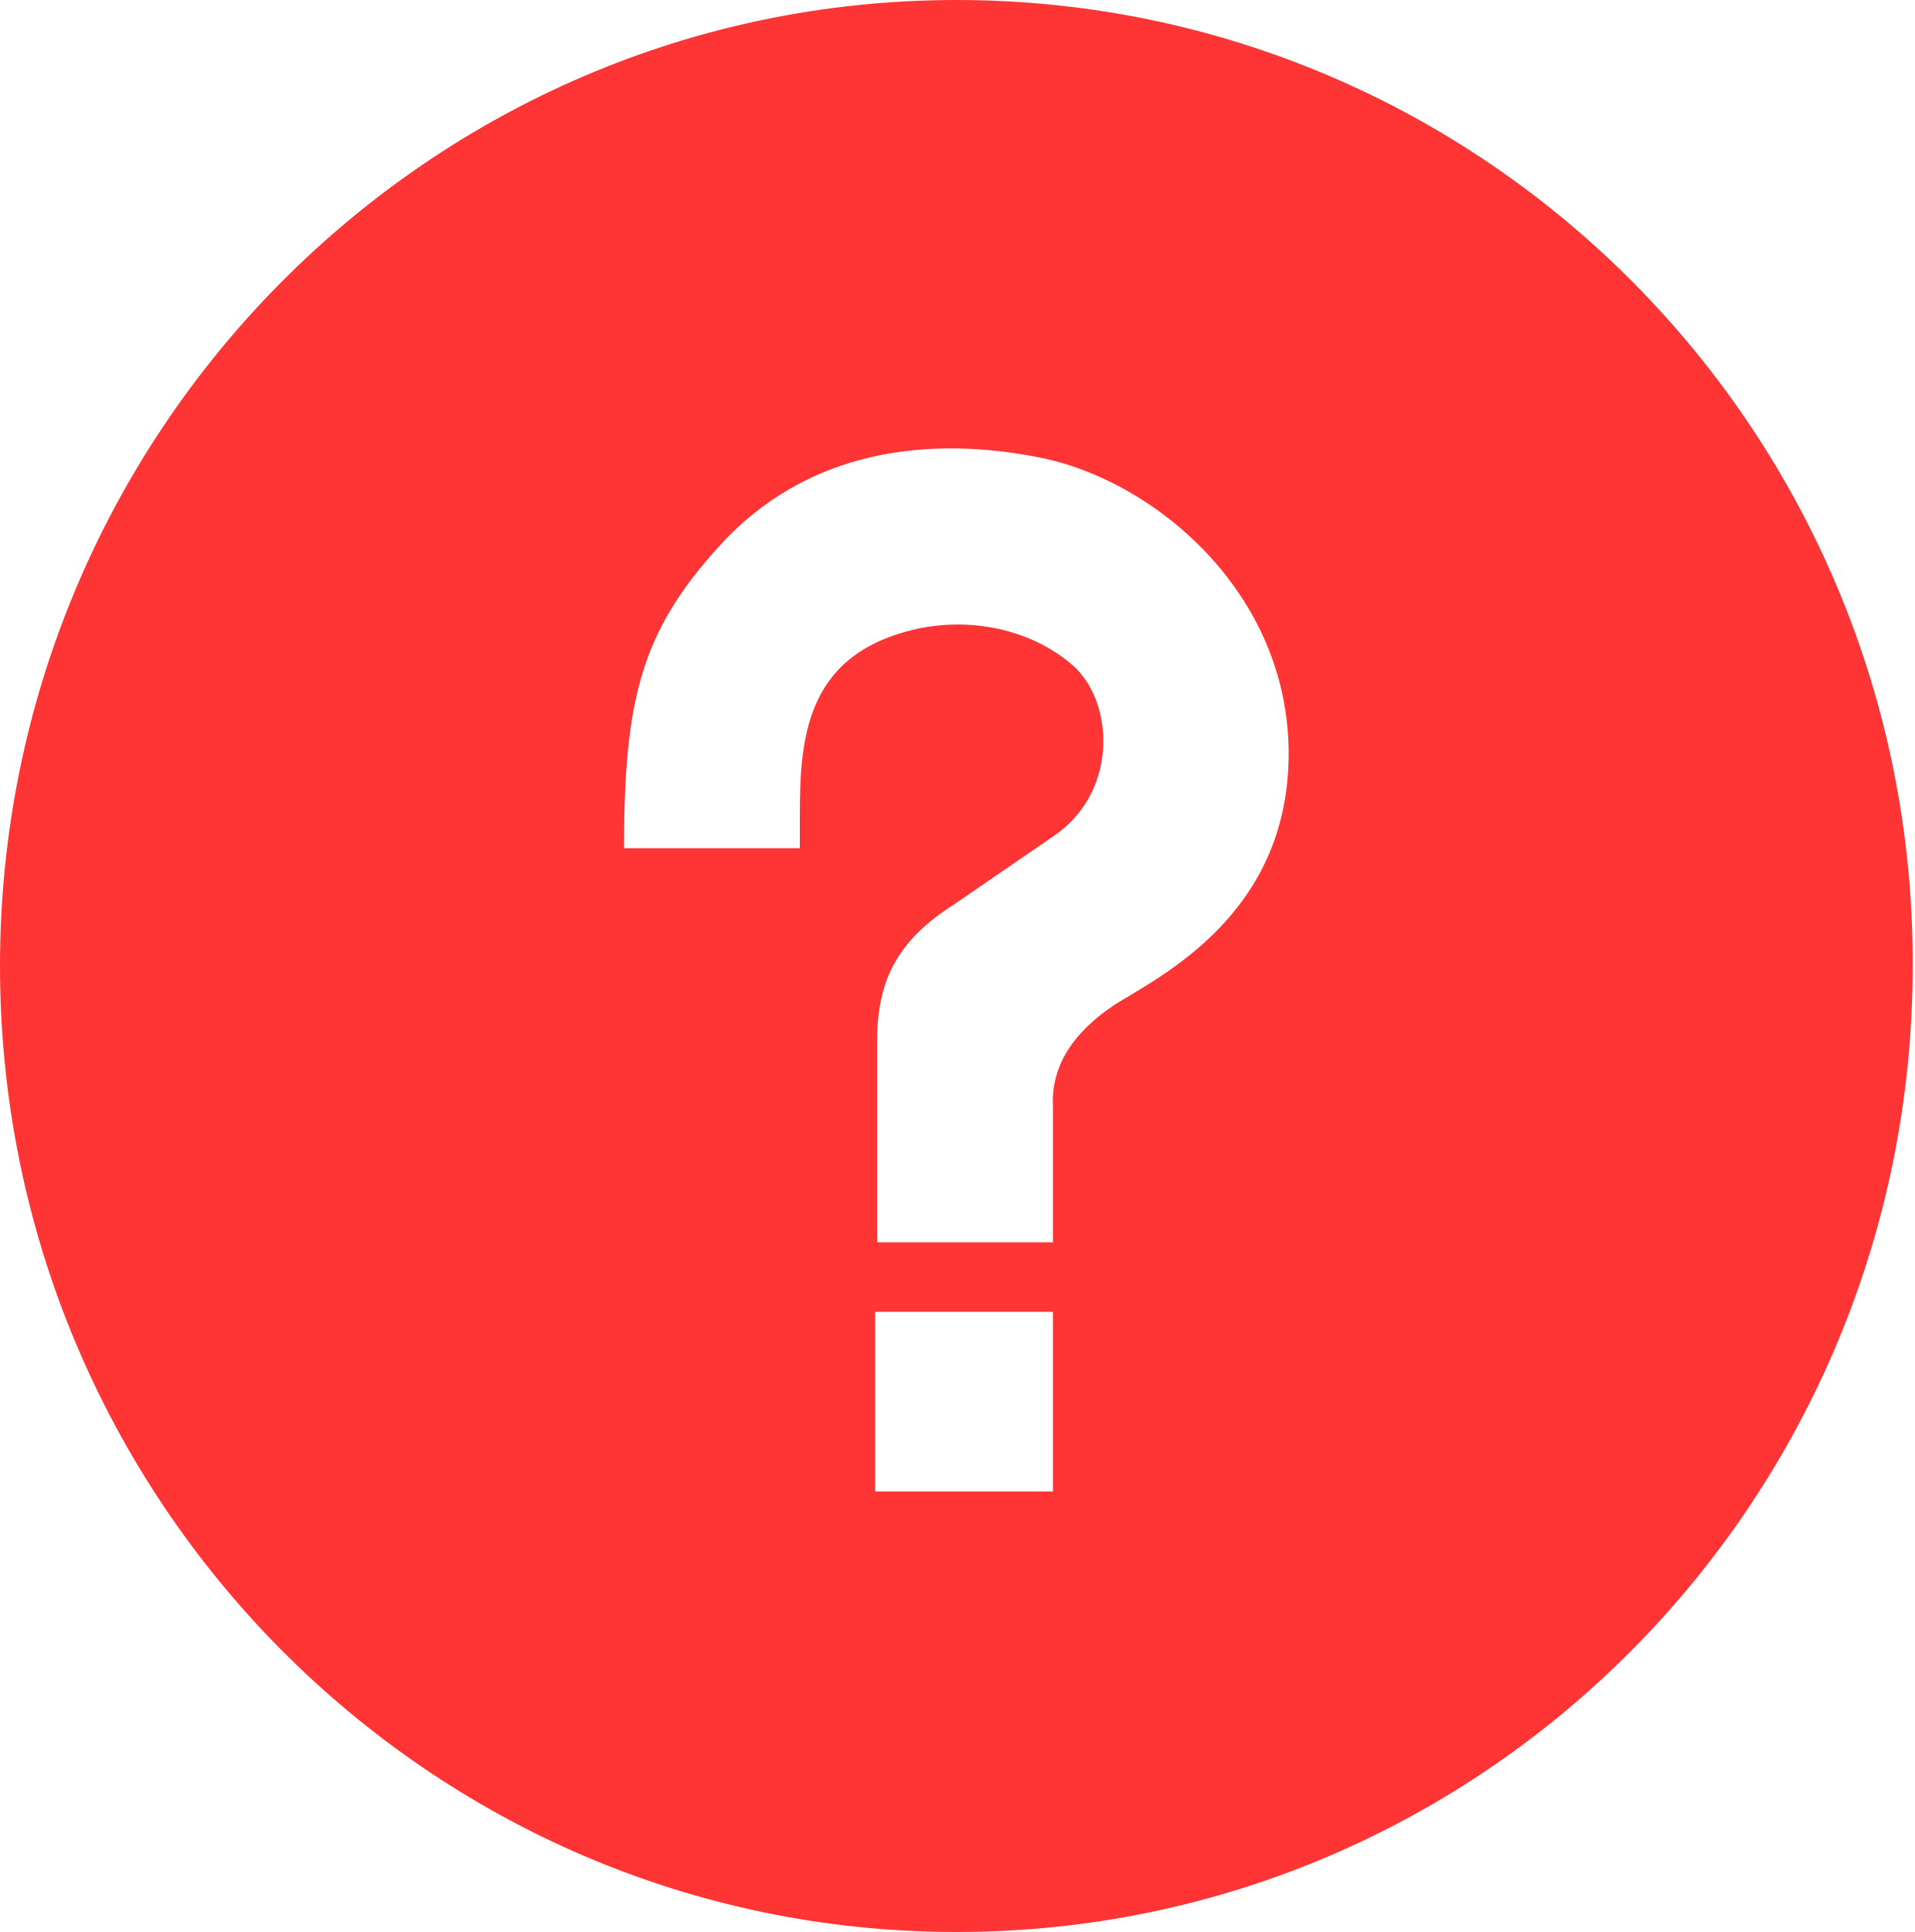
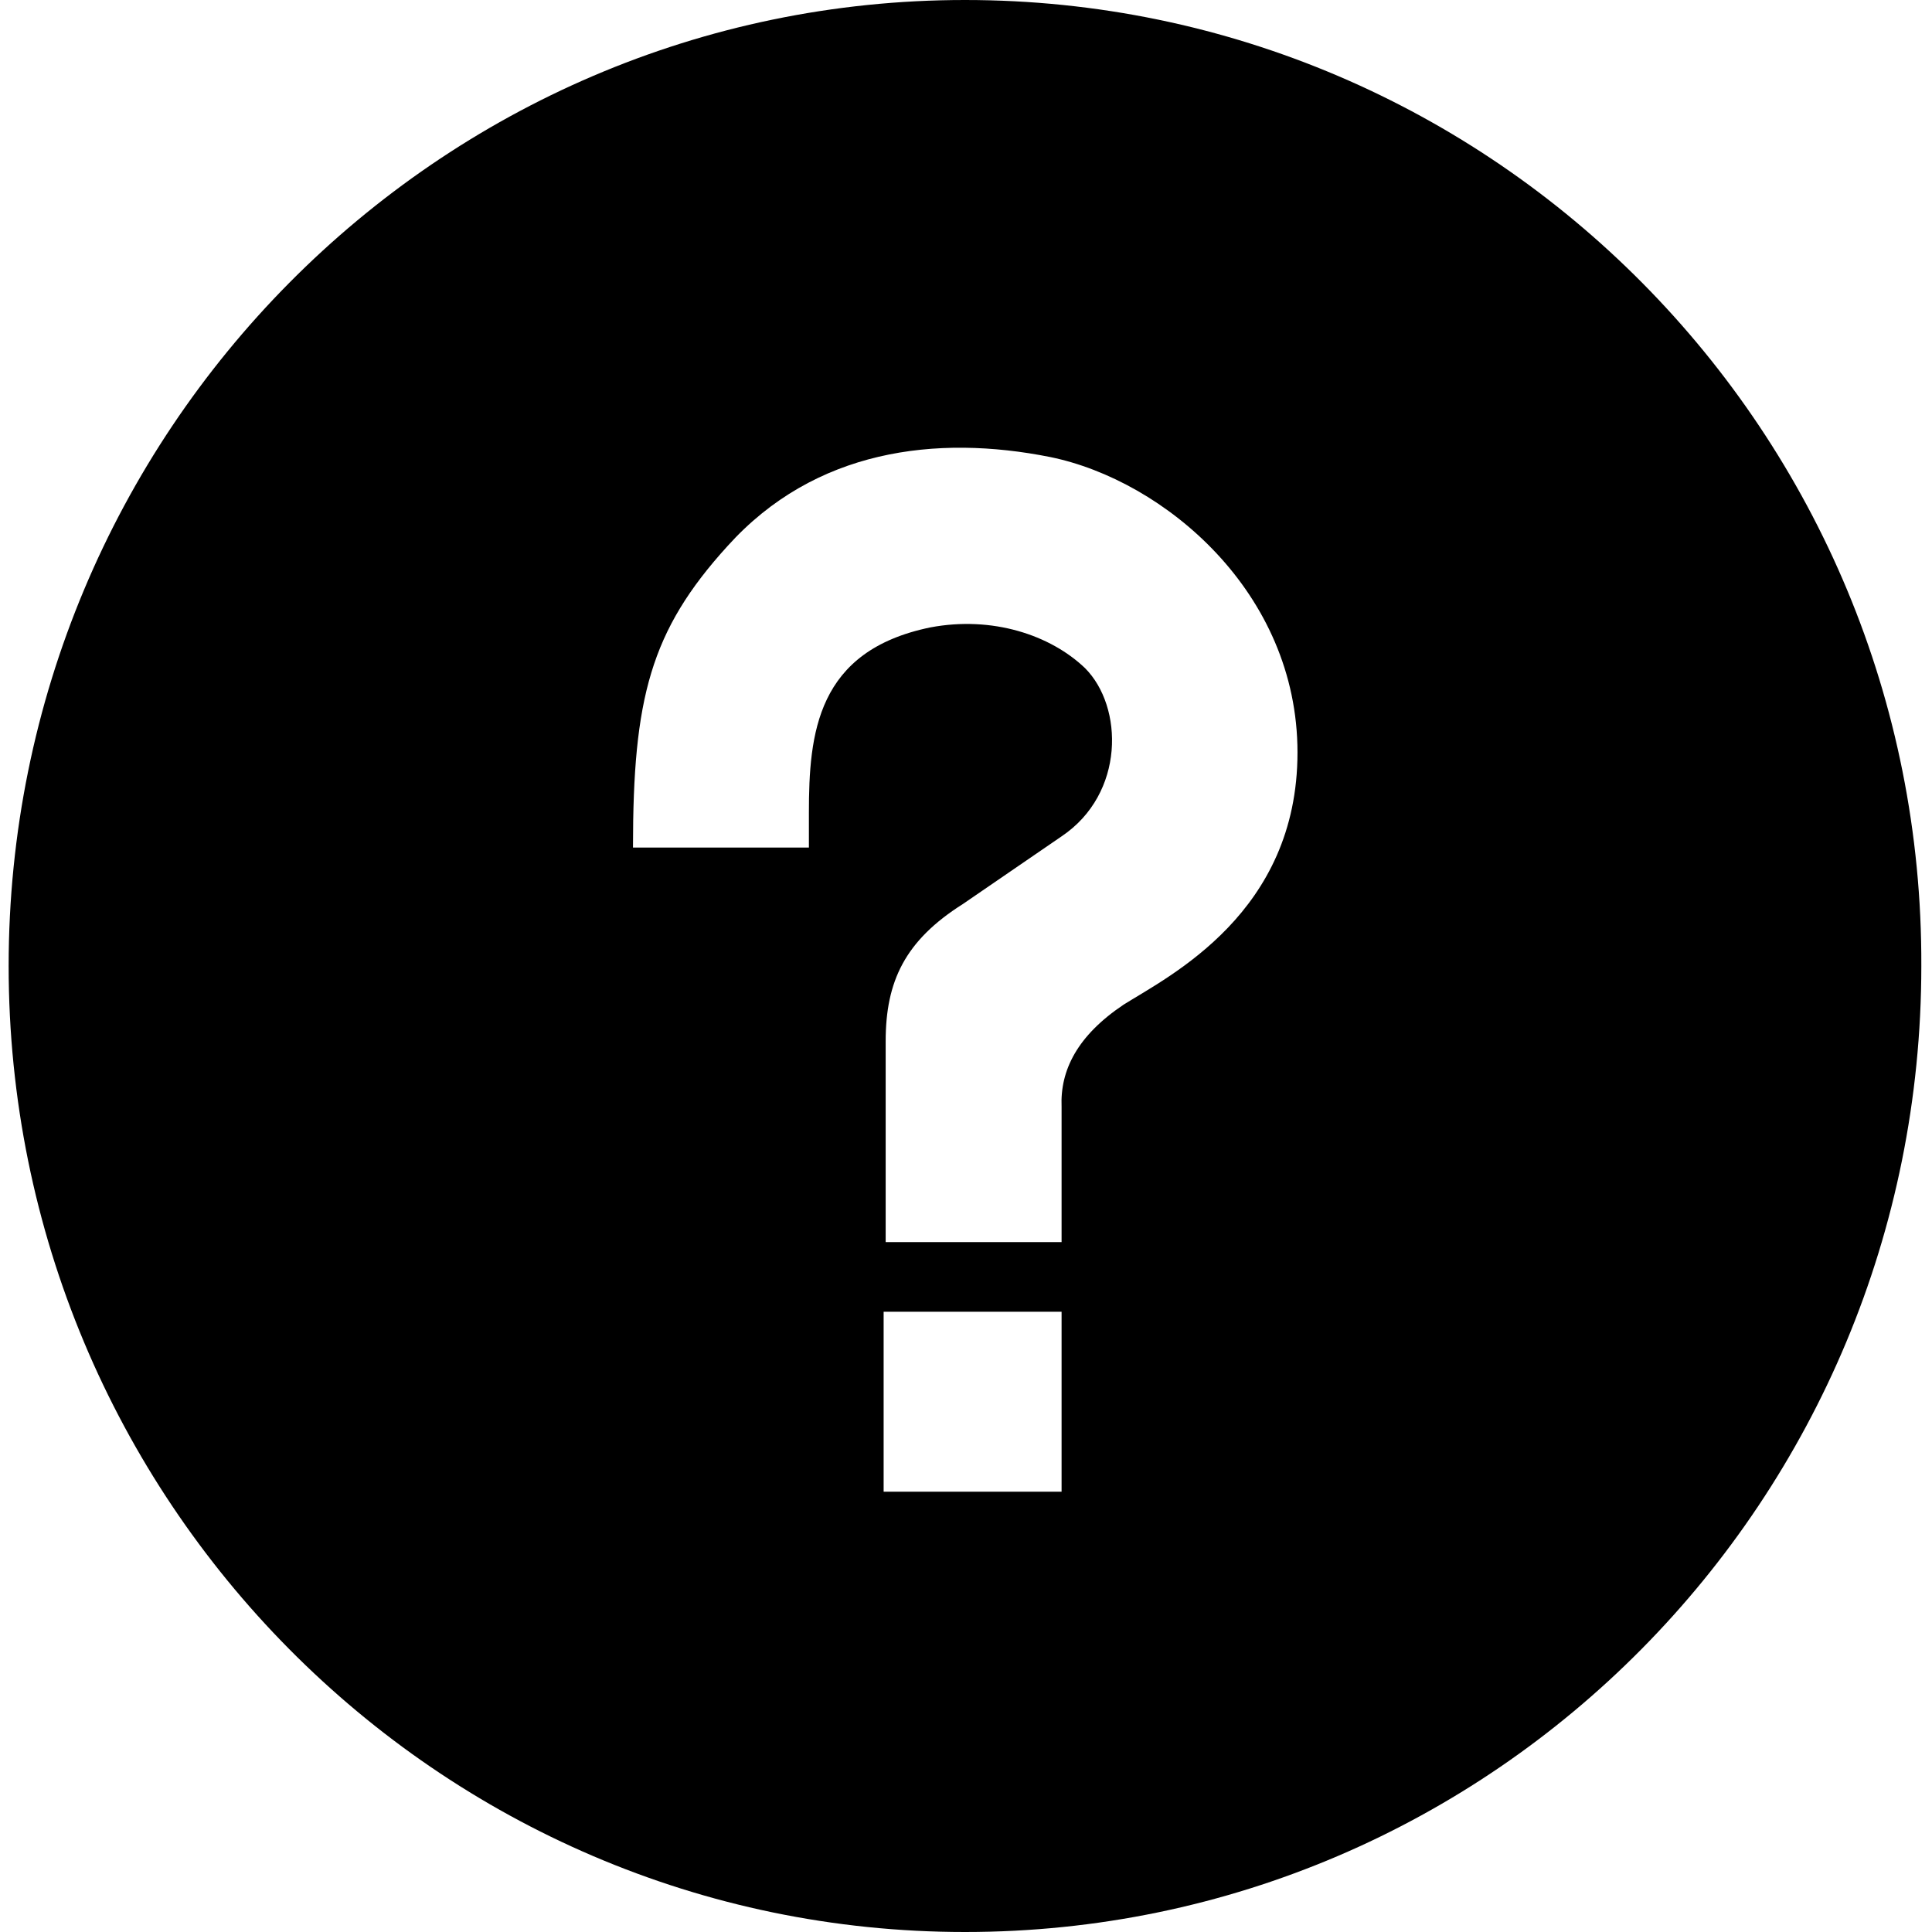
- <svg xmlns="http://www.w3.org/2000/svg" version="1.1" id="Your_Icon" x="0px" y="0px" viewBox="0 0 99.1 100" enable-background="new 0 0 99.1 100" xml:space="preserve">
+ <svg xmlns="http://www.w3.org/2000/svg" version="1.1" id="Your_Icon" x="0px" y="0px" viewBox="810 0 380 380" enable-background="new 810 0 380 380" xml:space="preserve">
  <g>
-     <path fill="#FF3535" d="M49.5,0C22.2,0,0,22.4,0,50c0,27.6,22.2,50,49.5,50c27.4,0,49.5-22.4,49.5-50C99.1,22.4,76.9,0,49.5,0z    M54.5,77.2h-9.2v-9.3h9.2V77.2z M57.7,52c-2.4,1.6-3.3,3.4-3.2,5.3v7l-9.1,0V53.9c0-3.1,1-5.2,4-7.1l5.1-3.5   c3.3-2.2,3.2-6.7,1.2-8.7c-1.8-1.7-4.8-2.7-8-2.1c-5.9,1.2-6.3,5.5-6.3,9.6v1.8h-9.1c0-7.7,0.9-11.2,4.9-15.6   c4.5-5,10.8-5.8,16.7-4.6c5.9,1.2,12.8,7,12.8,15.3C66.7,47.3,60.1,50.5,57.7,52z" />
+     <path d="M999.8,0C896.1,0,811.7,85.1,811.7,190s84.4,190,188.1,190c104.1,0,188.1-85.1,188.1-190C1188.3,85.1,1103.9,0,999.8,0z    M1018.8,293.4h-35V258h35V293.4z M1031,197.6c-9.1,6.1-12.5,12.9-12.2,20.1v26.6h-34.6v-39.5c0-11.8,3.8-19.8,15.2-27l19.4-13.3   c12.5-8.4,12.2-25.5,4.6-33.1c-6.8-6.5-18.2-10.3-30.4-8c-22.4,4.6-23.9,20.9-23.9,36.5v6.8h-34.6c0-29.3,3.4-42.6,18.6-59.3   c17.1-19,41-22,63.5-17.5c22.4,4.6,48.6,26.6,48.6,58.1S1040.1,191.9,1031,197.6z" />
  </g>
</svg>
